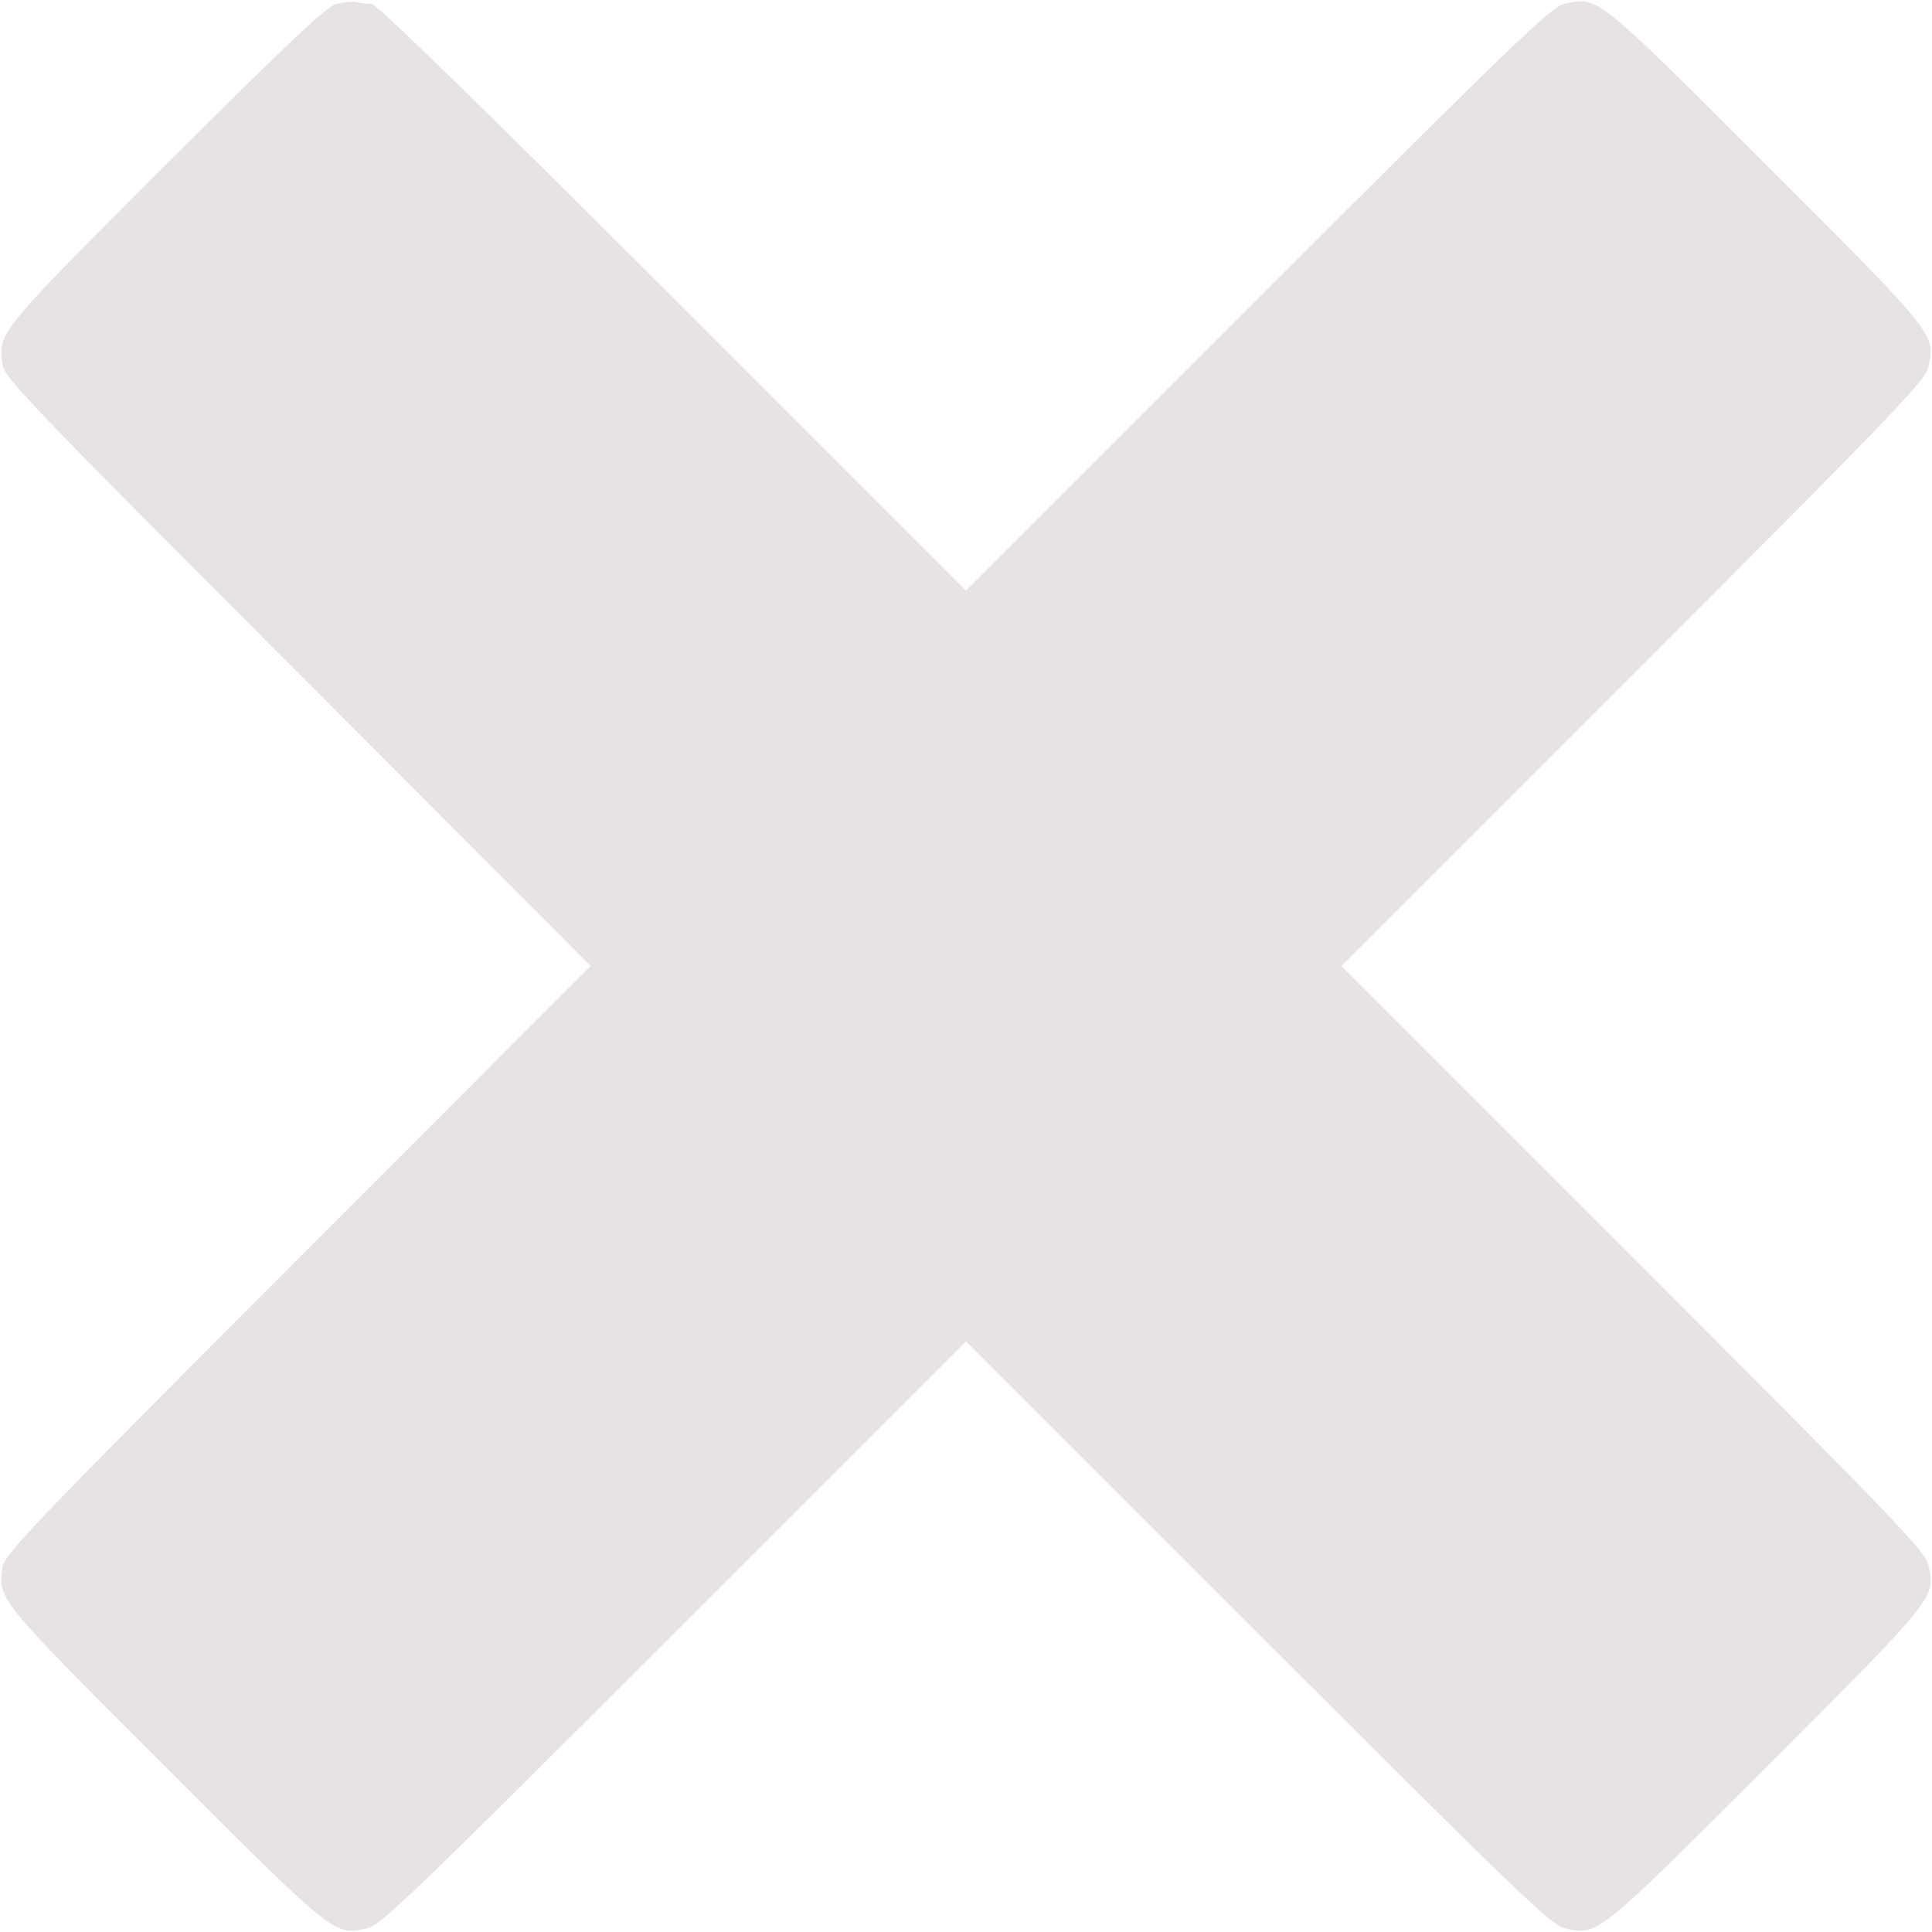
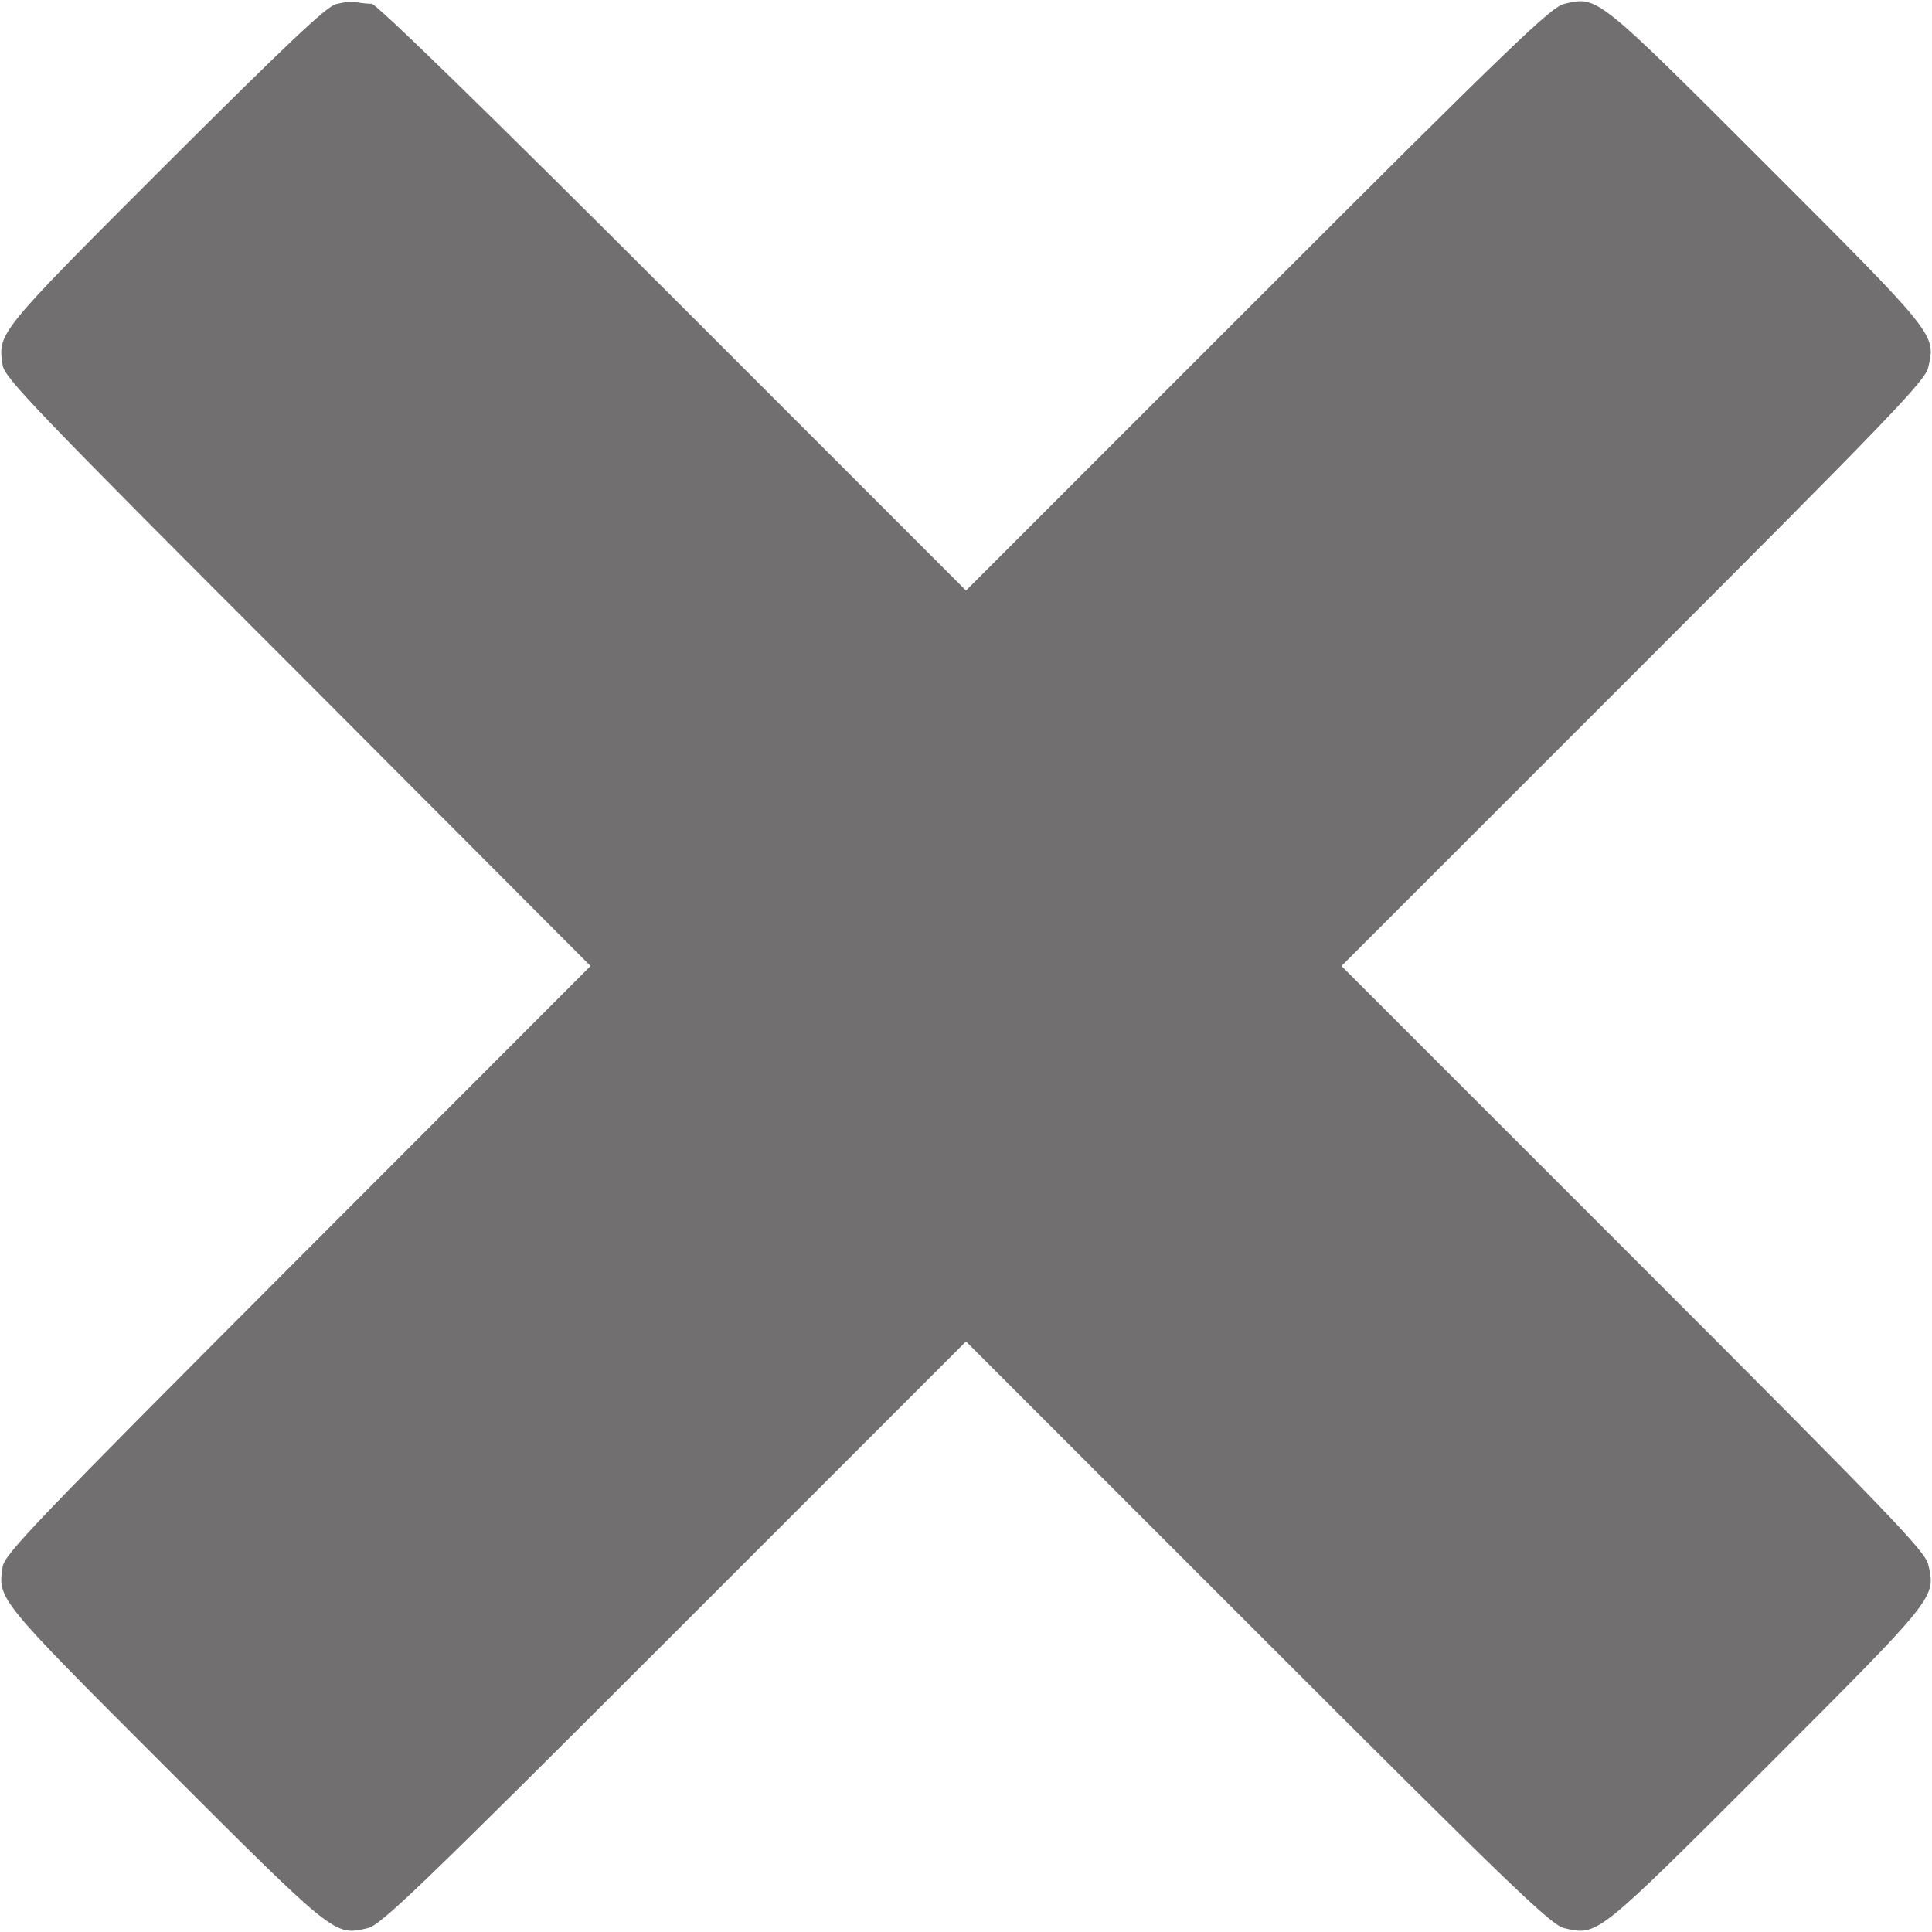
<svg xmlns="http://www.w3.org/2000/svg" version="1.0" width="512pt" height="512pt" viewBox="0 0 512 512" preserveAspectRatio="xMidYMid meet">
-   <g transform="translate(0,512) scale(0.1,-0.1)" fill="#e8e3e3" stroke="none">
+   <g transform="translate(0,512) scale(0.1,-0.1)" fill="#716f6f" stroke="none">
    <path d="M890 5109 c-27 -8 -130 -106 -452 -427 -446 -446 -444 -444 -431 -530 5 -33 84 -116 782 -814 l776 -778 -776 -777 c-698 -699 -777 -782 -782 -815 -13 -86 -15 -84 431 -530 453 -453 448 -448 536 -428 35 8 132 101 813 782 l773 773 773 -773 c681 -681 778 -774 813 -782 88 -20 83 -25 536 428 453 453 448 448 428 536 -8 35 -101 132 -782 813 l-773 773 773 773 c681 681 774 778 782 813 20 88 25 83 -428 536 -453 453 -448 448 -536 428 -35 -8 -132 -101 -813 -782 l-773 -773 -778 778 c-500 500 -785 777 -797 777 -11 0 -29 2 -40 4 -11 3 -36 0 -55 -5z" />
  </g>
</svg>
